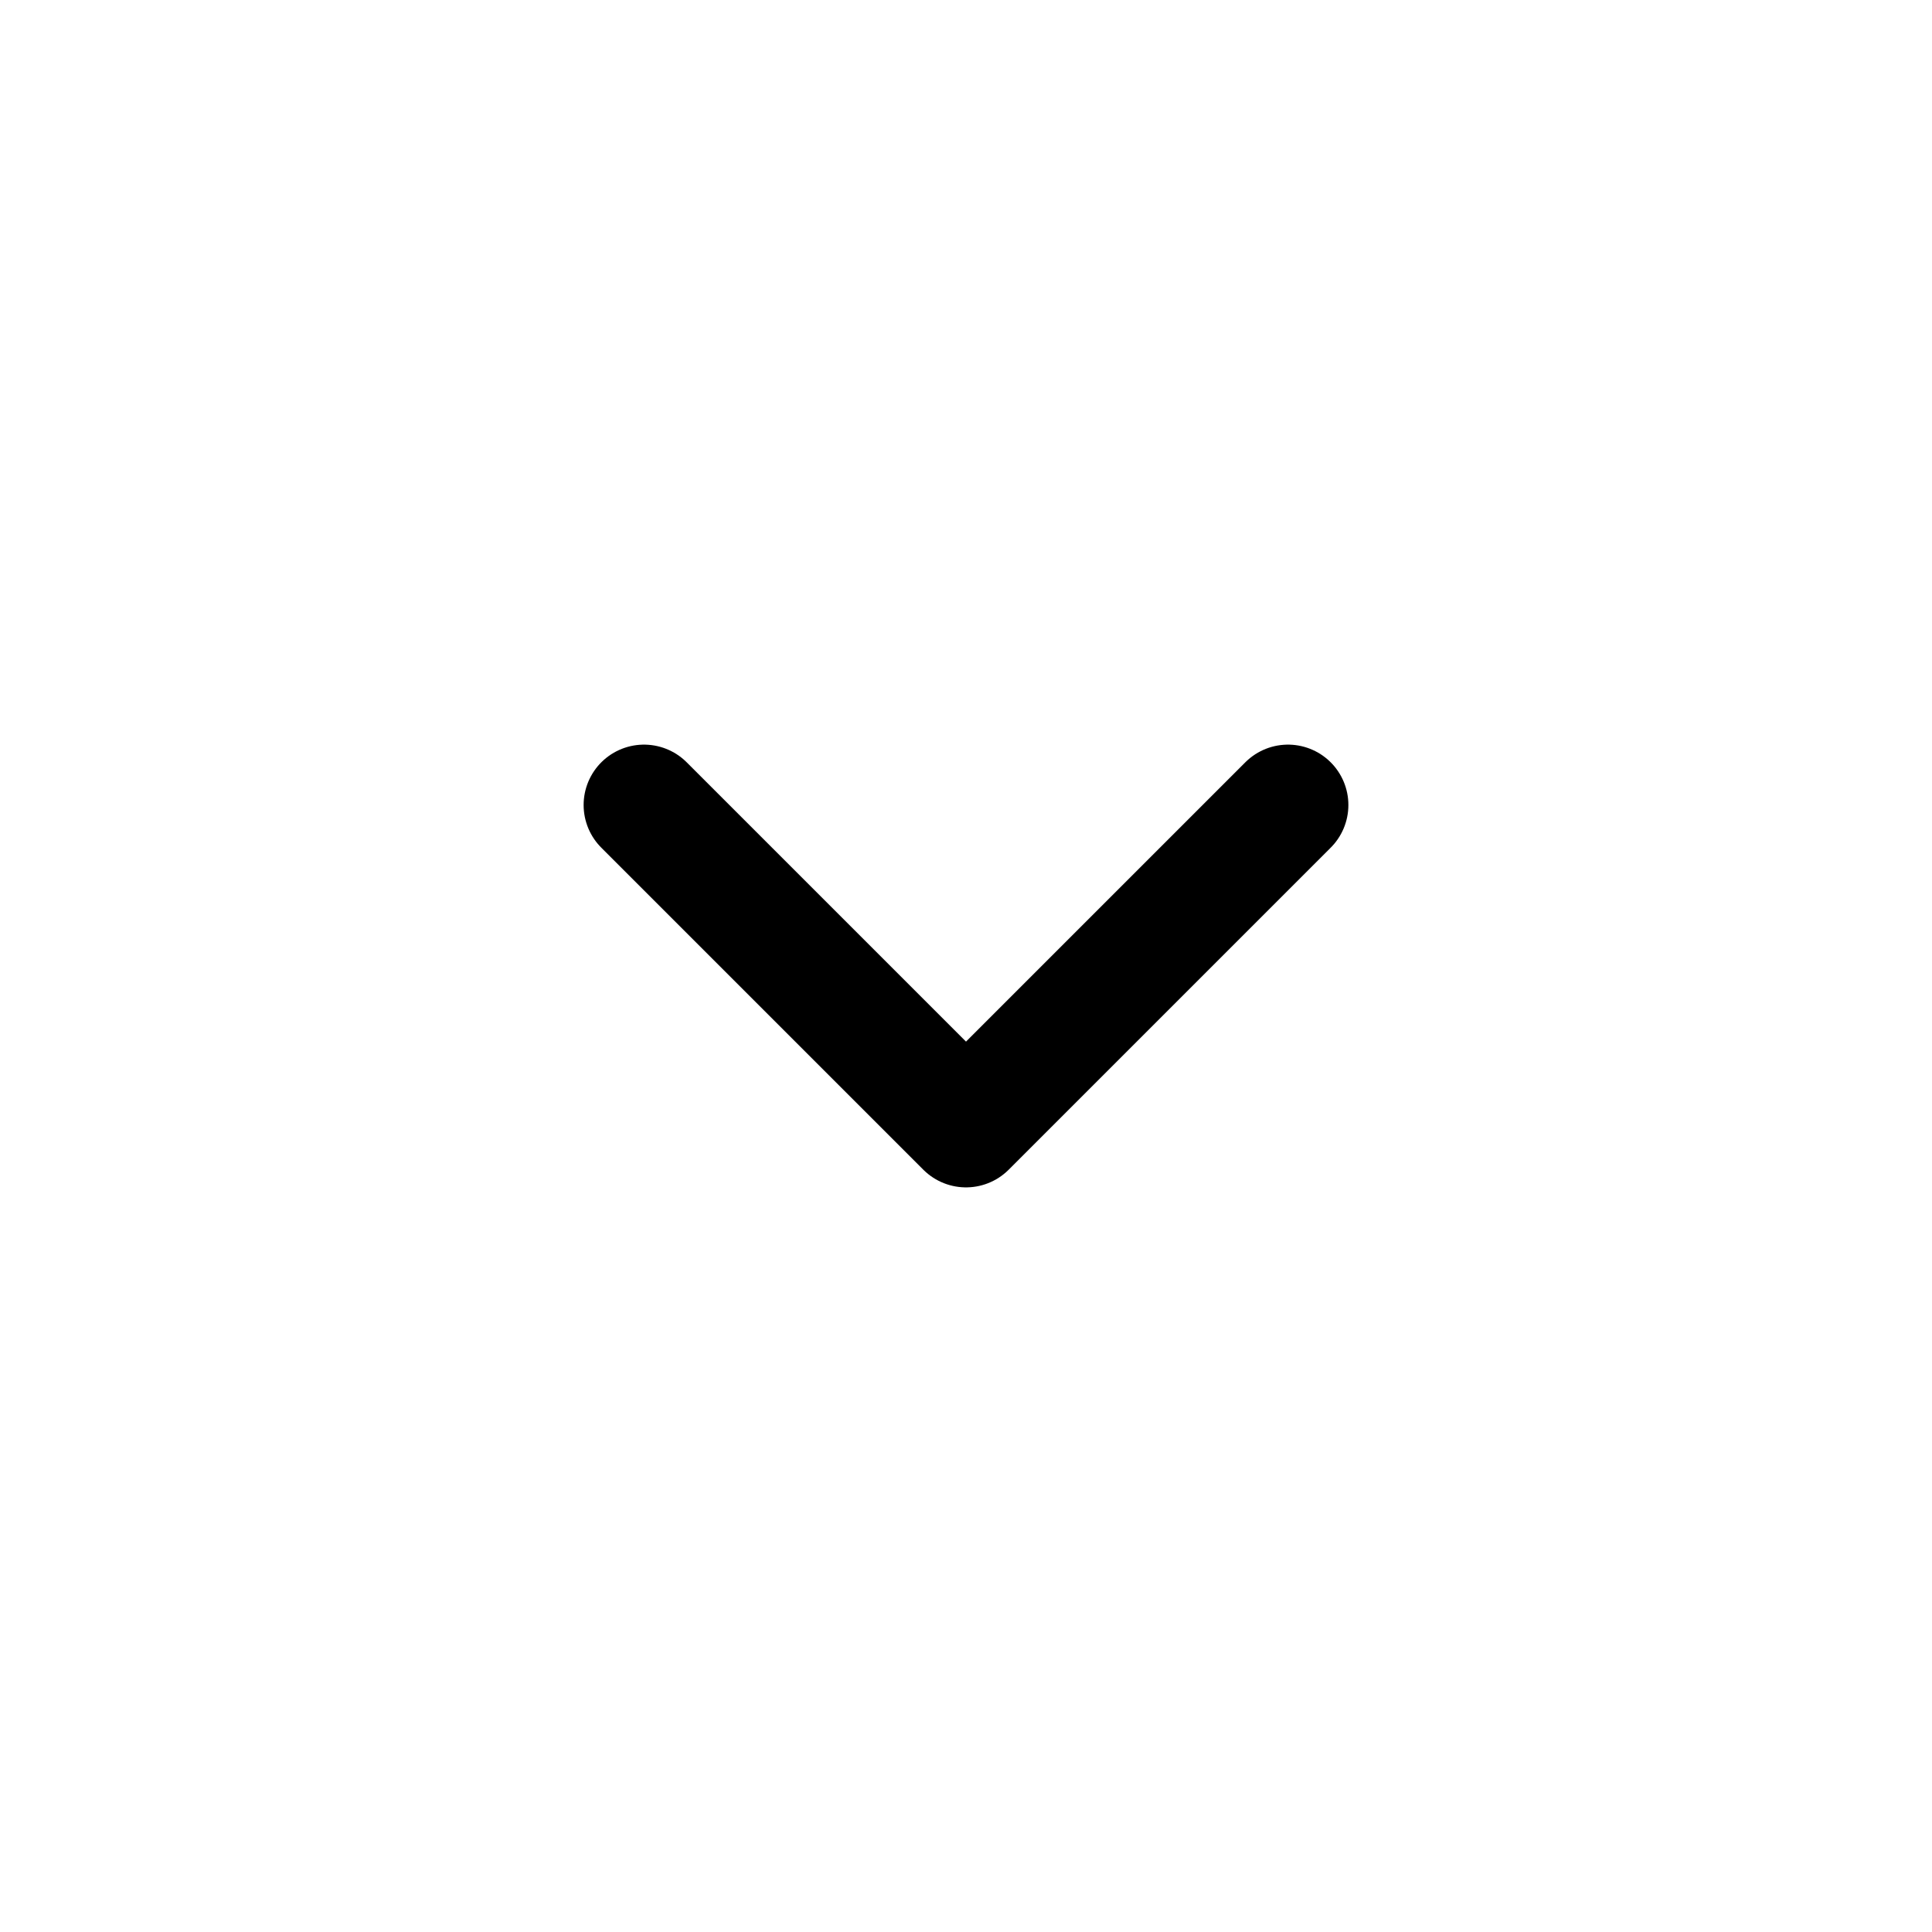
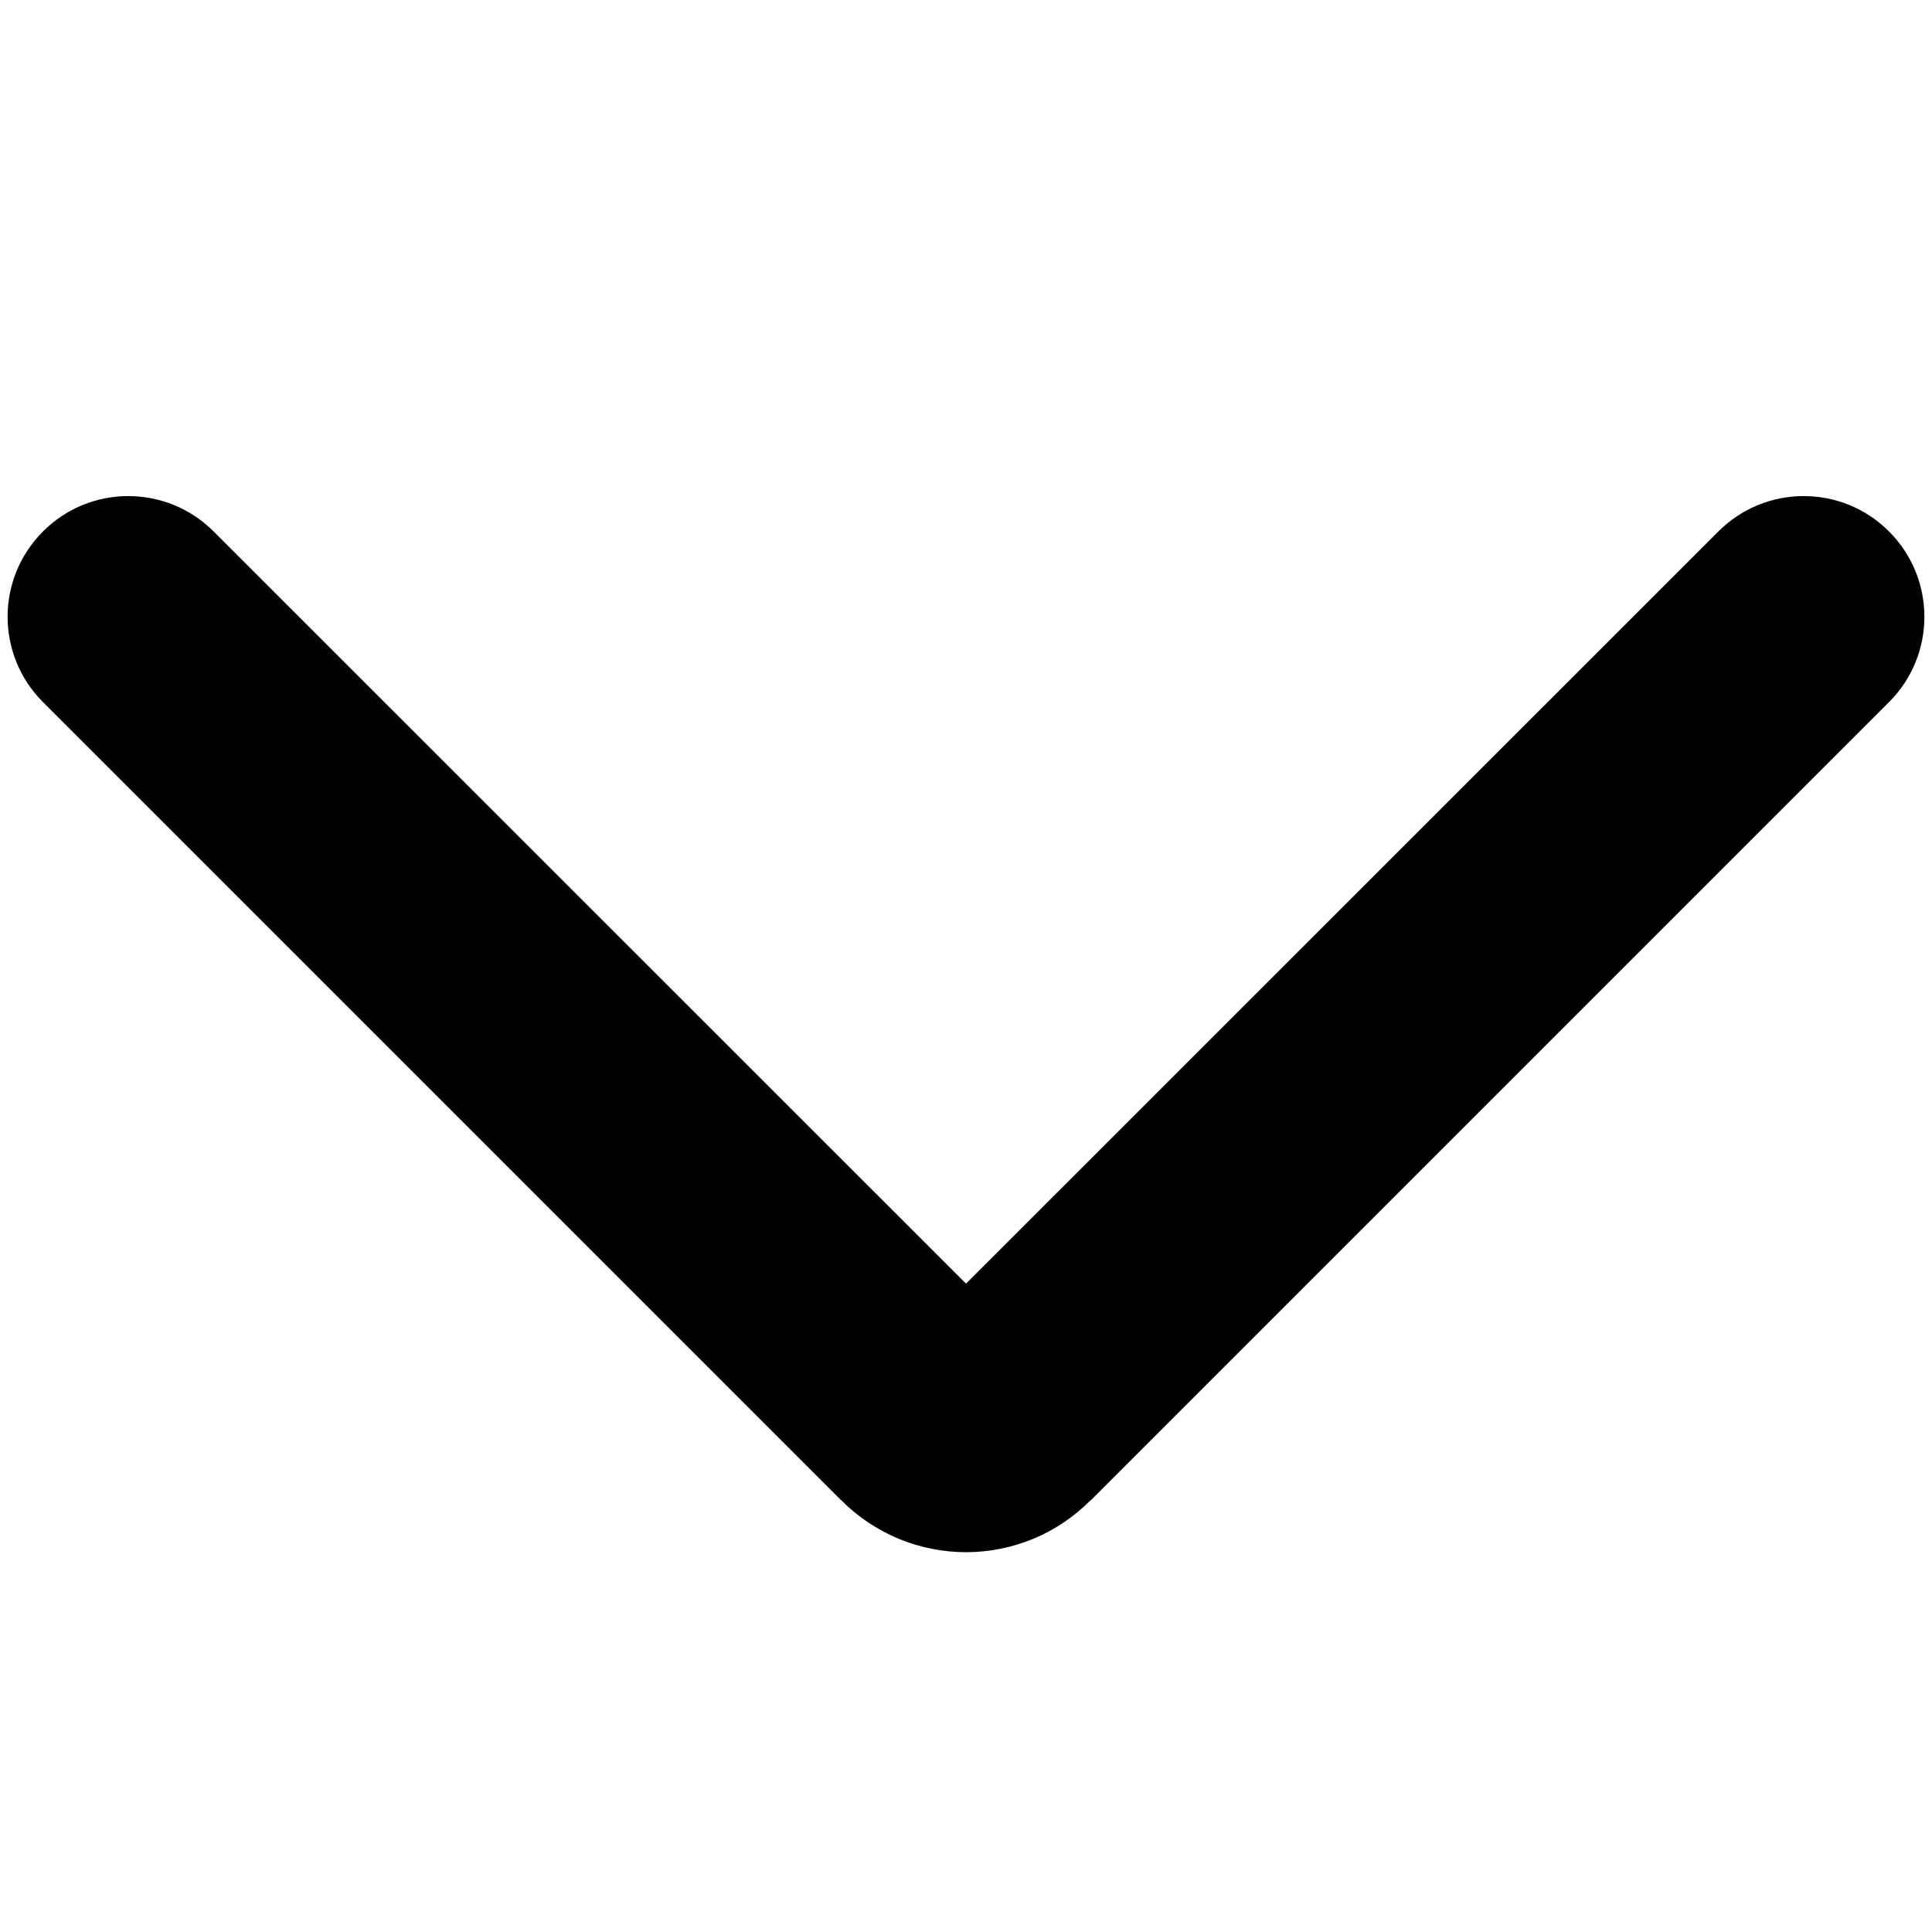
- <svg xmlns="http://www.w3.org/2000/svg" viewBox="0 0 24 24" fill="none">
-   <path d="M8 10L12 14L16 10" stroke="currentColor" stroke-width="1.5" stroke-linecap="round" stroke-linejoin="round" />
+ <svg xmlns="http://www.w3.org/2000/svg" viewBox="0 0 12 12" fill="none">
+   <path d="M10.673 3.301C10.966 3.008 11.441 3.008 11.733 3.301C12.026 3.594 12.026 4.068 11.733 4.361L6.775 9.319L6.774 9.318C6.673 9.42 6.552 9.502 6.42 9.557C6.287 9.612 6.144 9.641 6 9.641C5.856 9.641 5.713 9.612 5.58 9.557C5.447 9.501 5.326 9.42 5.225 9.318V9.319L0.267 4.361C-0.026 4.068 -0.026 3.594 0.267 3.301C0.559 3.008 1.034 3.008 1.327 3.301L6 7.973L10.673 3.301Z" fill="currentColor" />
</svg>
